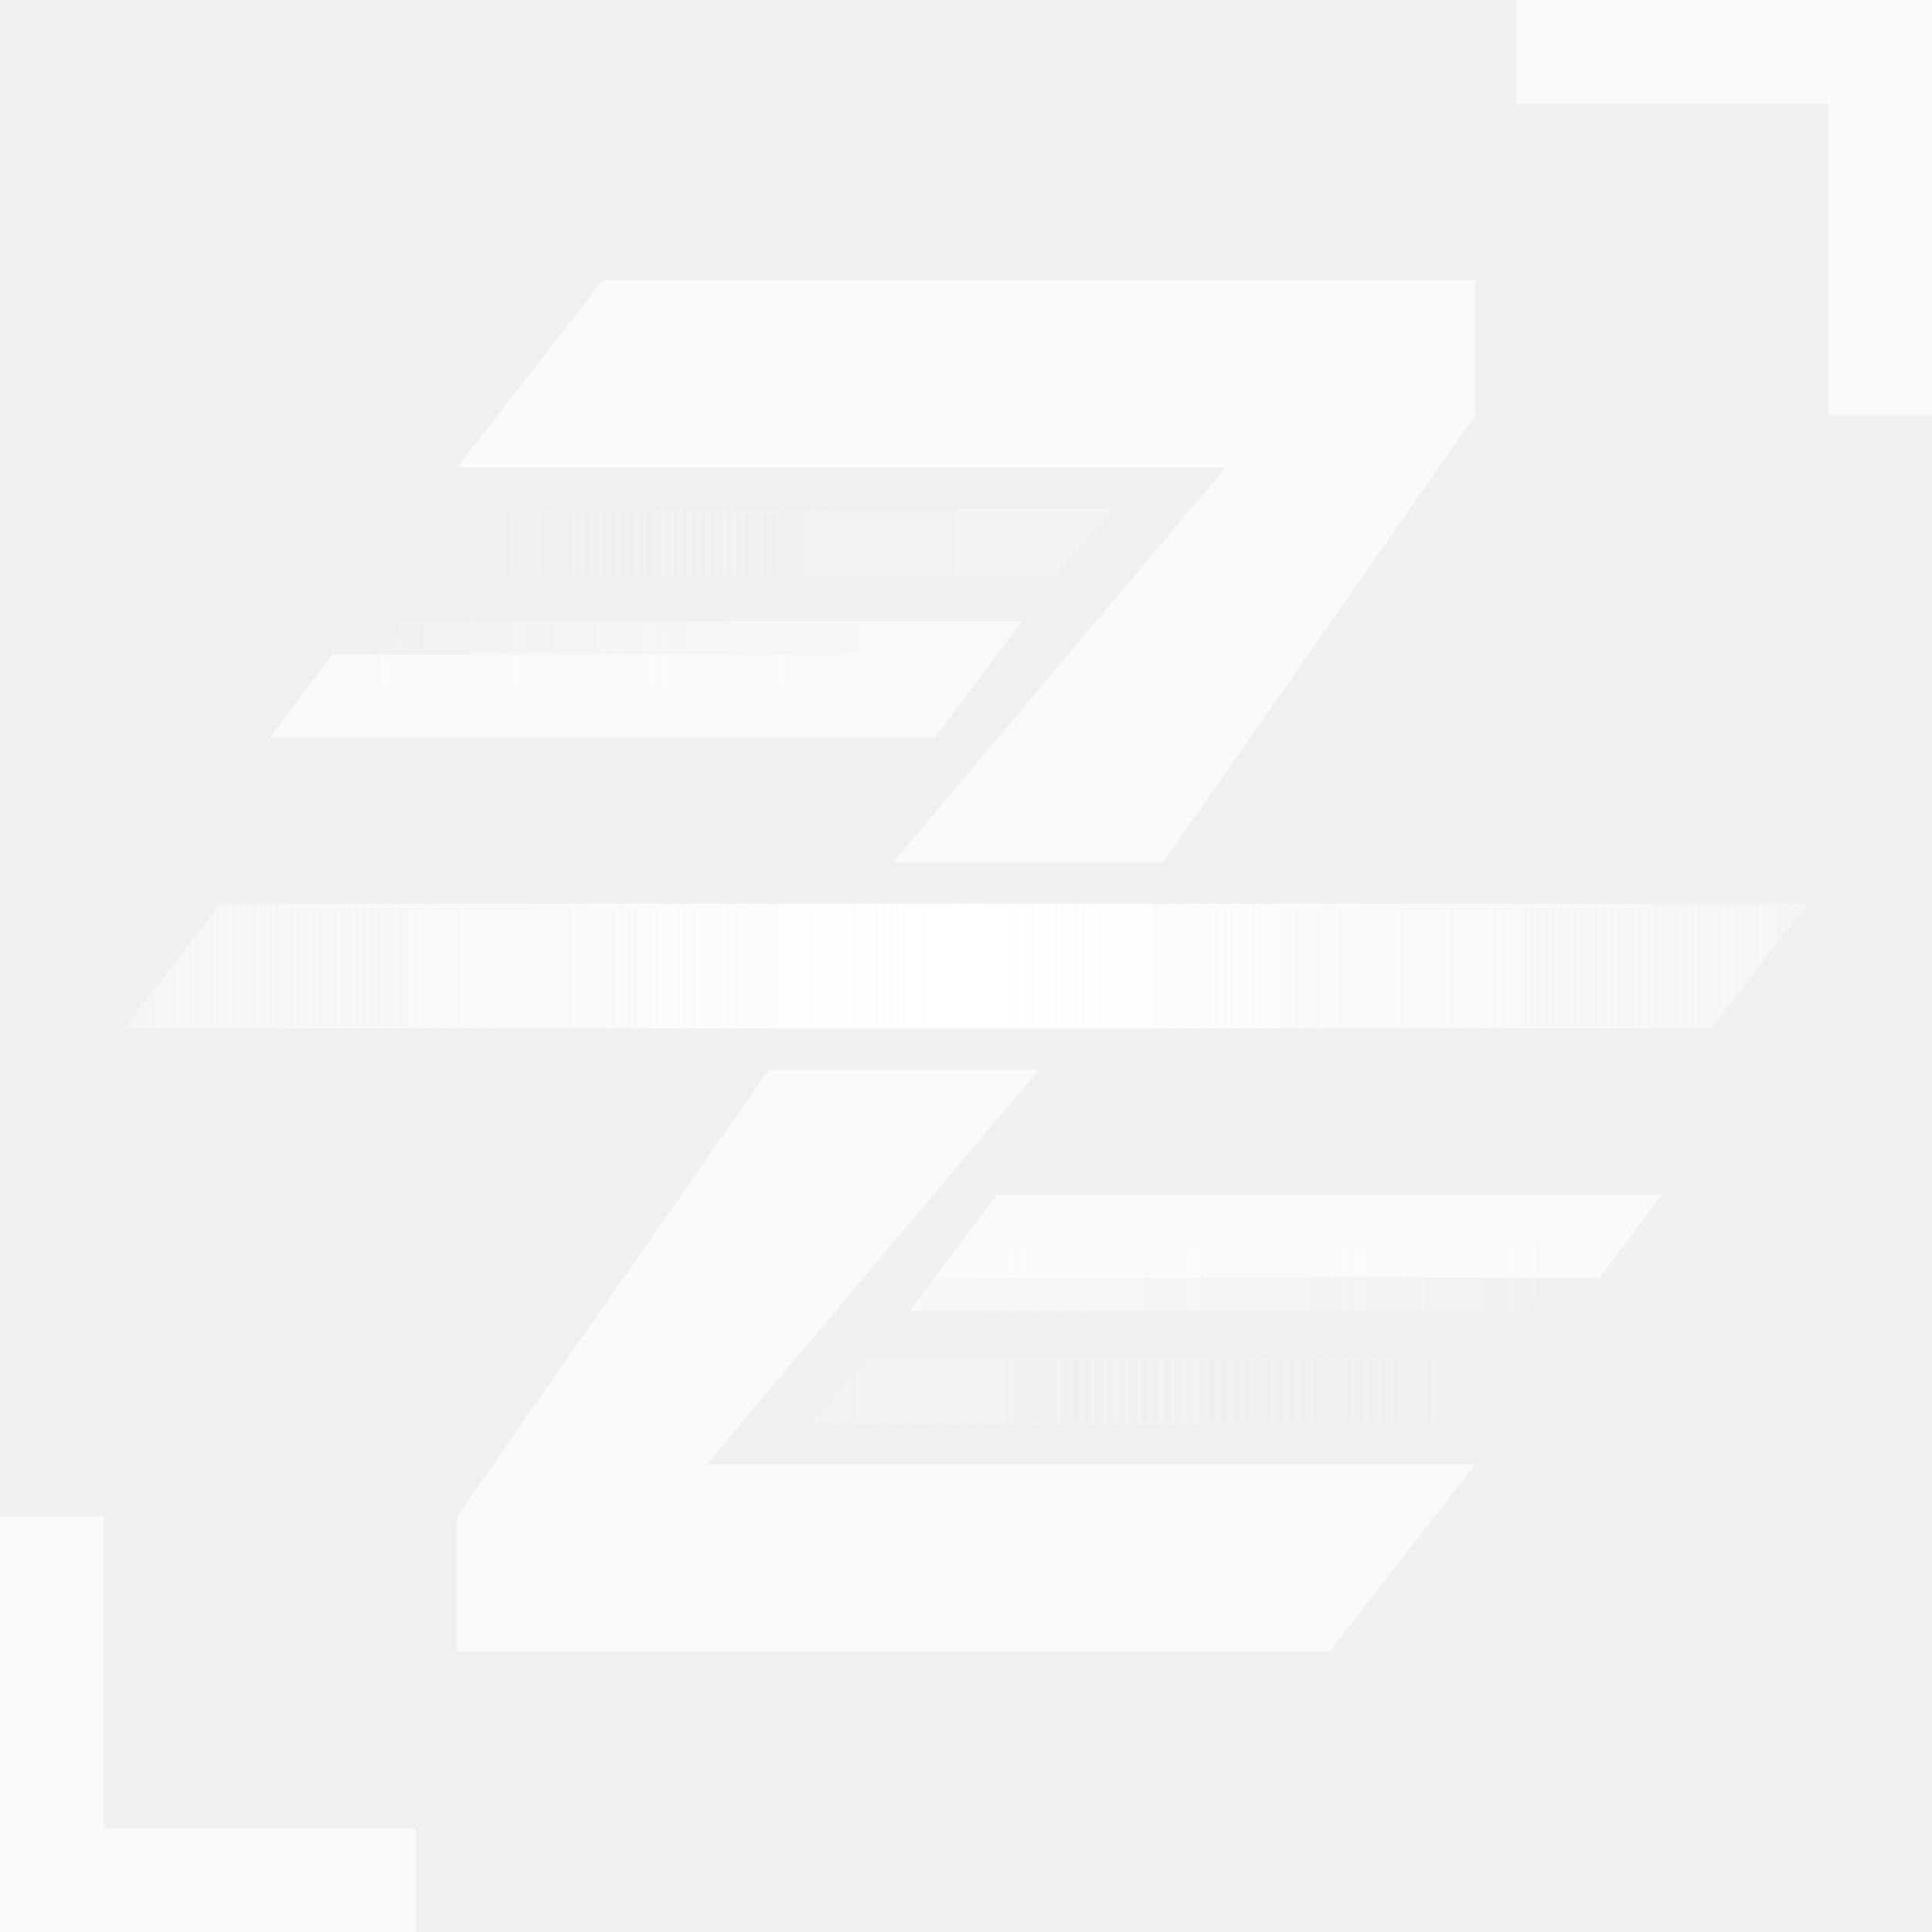
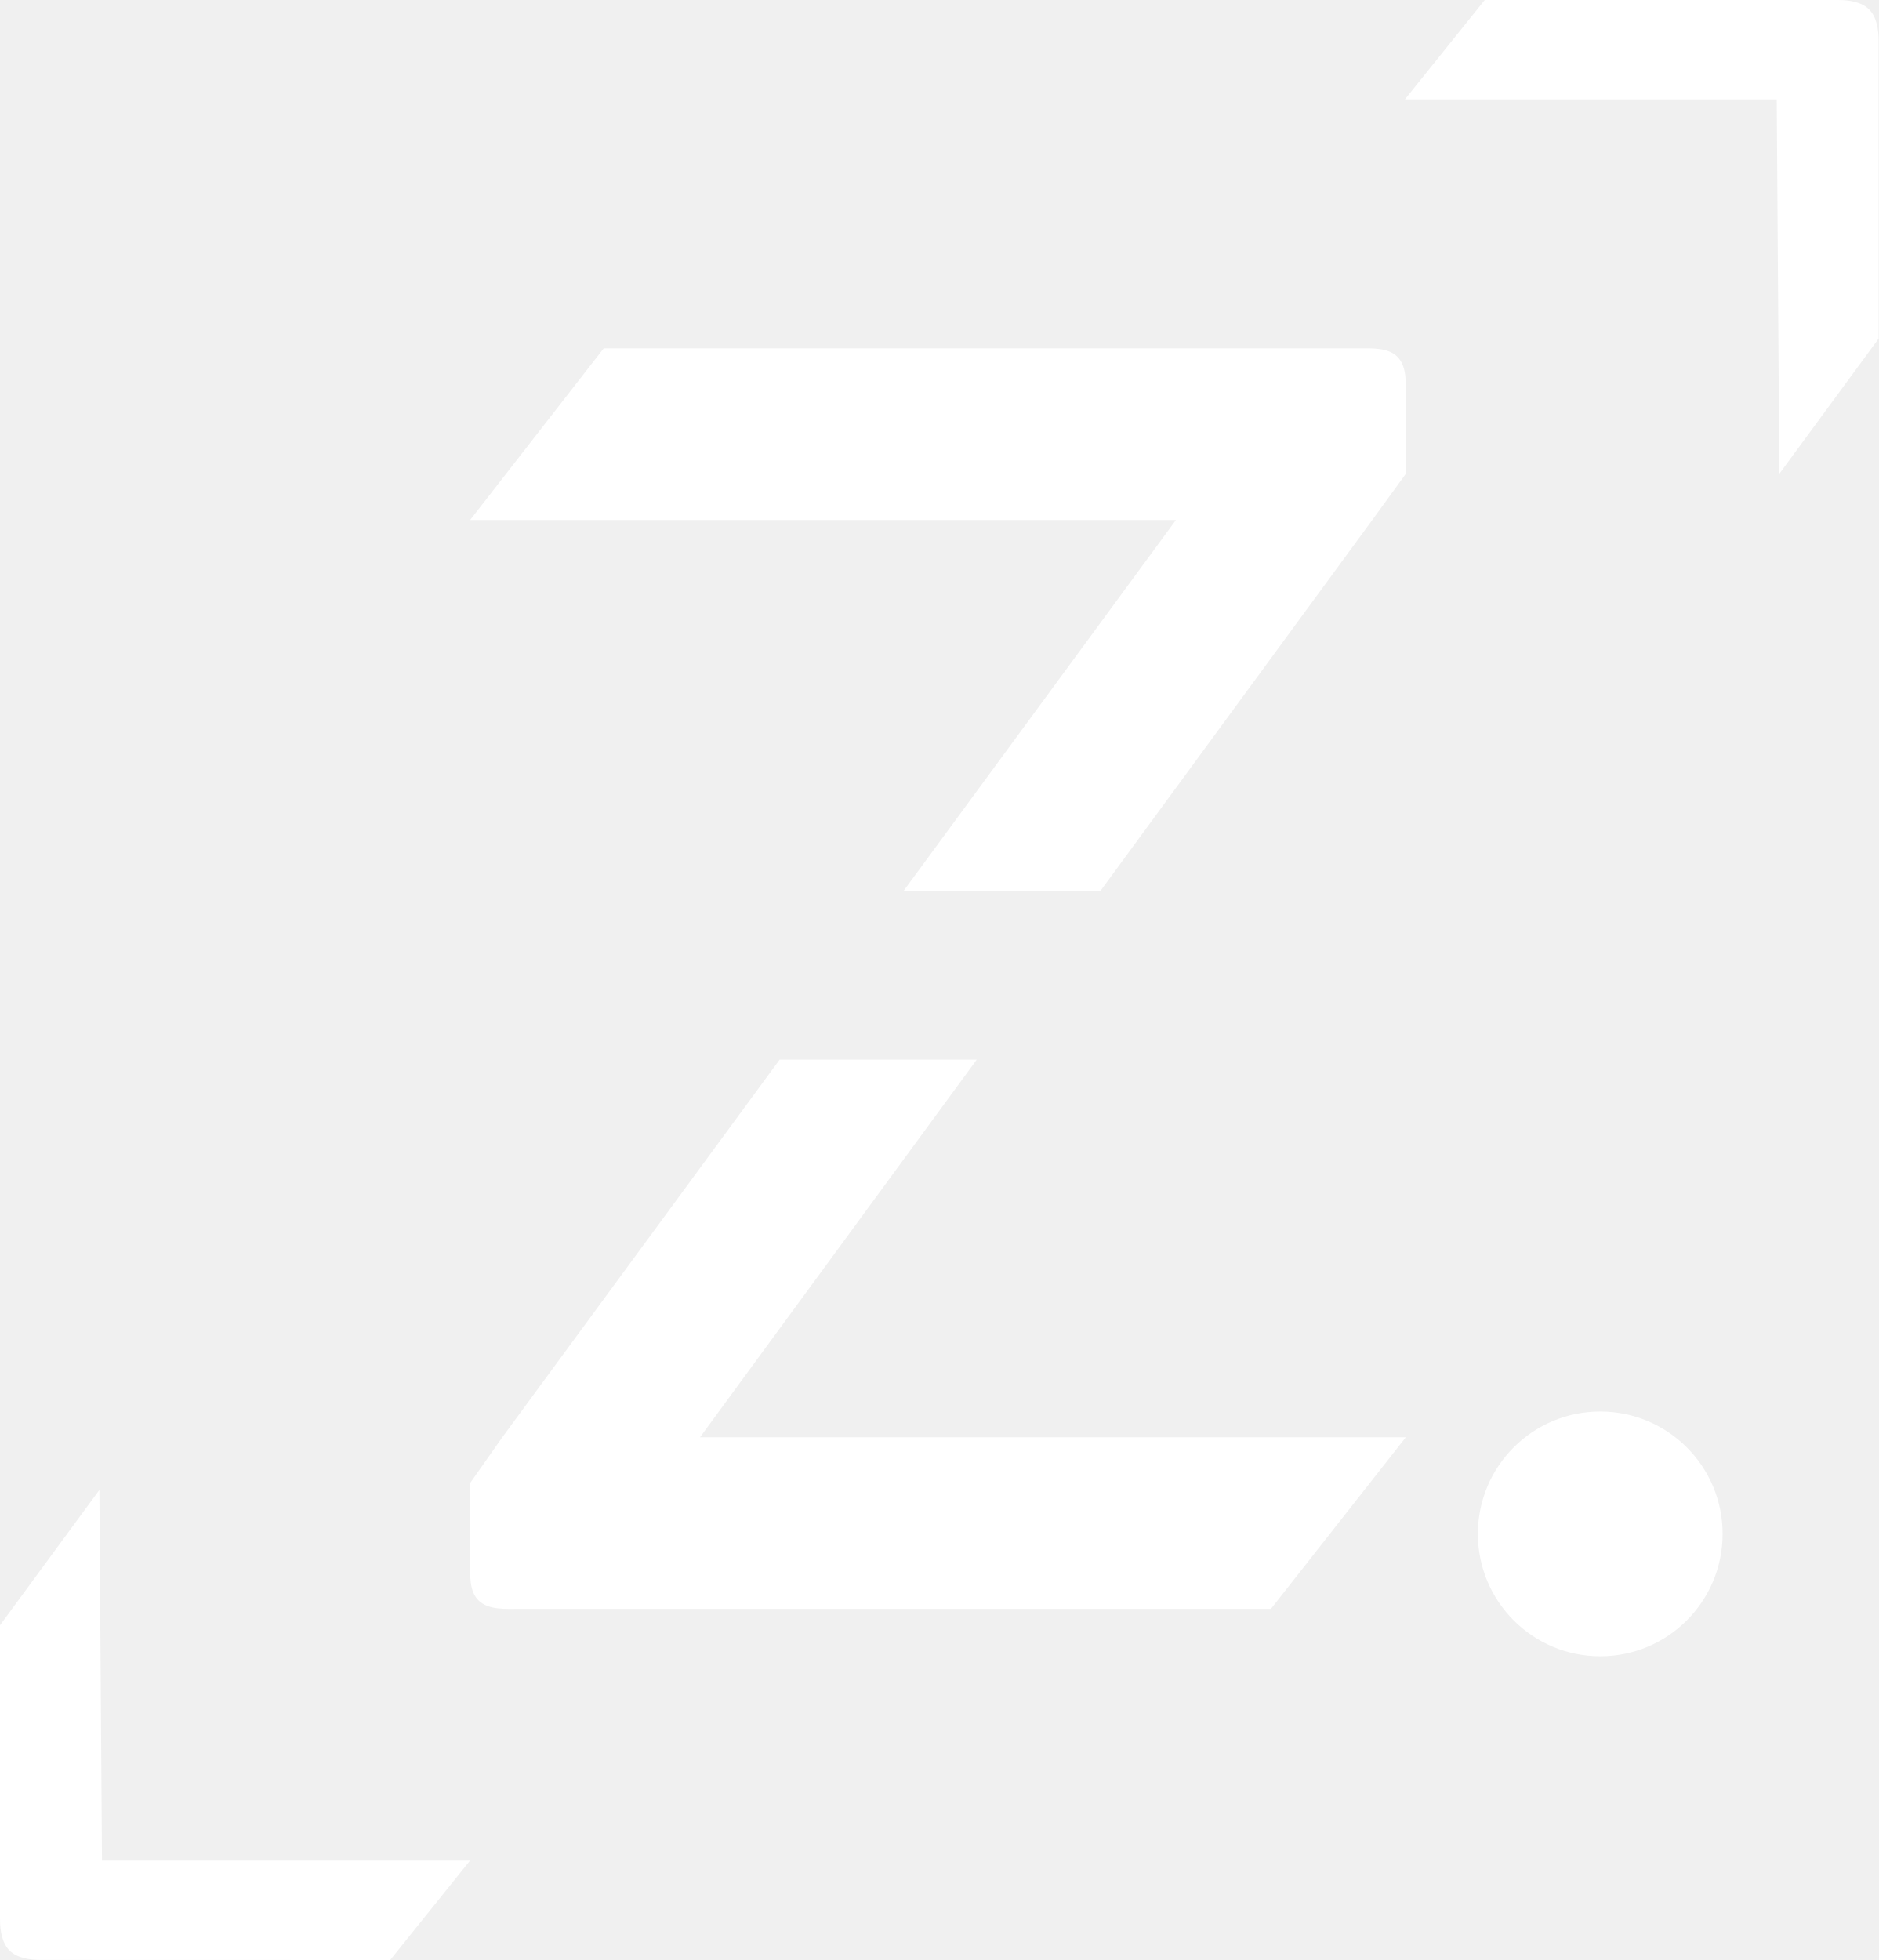
- <svg xmlns="http://www.w3.org/2000/svg" xmlns:xlink="http://www.w3.org/1999/xlink" width="465" height="465" viewBox="0 0 465 465">
+ <svg xmlns="http://www.w3.org/2000/svg" xml:space="preserve" width="1390.066" height="1450.068" viewBox="0 0 1390.066 1450.068">
  <defs>
-     <linearGradient id="J">
-       <stop offset="0" stop-color="#f0f0f0" stop-opacity="0" />
-       <stop offset=".105" stop-color="#f0f0f0" />
-       <stop offset=".5" stop-color="#f0f0f0" />
-       <stop offset=".895" stop-color="#f0f0f0" />
-       <stop offset="1" stop-color="#f0f0f0" stop-opacity="0" />
-     </linearGradient>
-     <linearGradient id="I">
-       <stop offset=".461" stop-color="#f0f0f0" />
-       <stop offset="1" stop-color="#fff" />
-     </linearGradient>
-     <linearGradient id="H">
-       <stop offset=".461" stop-color="#19181c" />
-       <stop offset="1" stop-color="#0b0a0d" />
-     </linearGradient>
-     <linearGradient id="G">
-       <stop offset=".642" stop-color="#780005" stop-opacity=".2" />
-       <stop offset=".942" stop-color="#a52000" />
-     </linearGradient>
-     <linearGradient id="F">
-       <stop offset=".059" stop-color="#be08ff" />
-       <stop offset=".362" stop-color="#002616" stop-opacity=".2" />
-     </linearGradient>
-     <linearGradient id="E">
-       <stop offset="0" stop-color="#505ff0" />
-       <stop offset=".42" stop-color="#047dfa" />
-       <stop offset=".503" stop-color="#1e5cff" />
-       <stop offset="1" stop-color="#2332be" />
-     </linearGradient>
-     <linearGradient id="D">
-       <stop offset="0" stop-color="#0b7dff" />
-       <stop offset=".917" stop-color="#0b7dff" stop-opacity="0" />
-     </linearGradient>
-     <linearGradient id="C">
-       <stop offset=".08" stop-color="#0b69ff" stop-opacity="0" />
-       <stop offset="1" stop-color="#0b69ff" />
-     </linearGradient>
-     <linearGradient id="B">
-       <stop offset=".642" stop-color="#780005" stop-opacity=".199" />
-       <stop offset=".943" stop-color="#a52000" />
-     </linearGradient>
-     <linearGradient id="A">
-       <stop offset=".059" stop-color="#be08ff" />
-       <stop offset=".358" stop-color="#002616" stop-opacity=".199" />
-     </linearGradient>
-     <linearGradient id="z">
-       <stop offset="0" stop-color="#044af1" />
-       <stop offset="1" stop-color="#2284ff" />
-     </linearGradient>
-     <linearGradient id="y">
-       <stop offset=".039" stop-color="#14cdff" />
-       <stop offset=".683" stop-color="#2a3cf9" />
-     </linearGradient>
-     <linearGradient id="x">
-       <stop offset="0" stop-color="#e8f0ff" stop-opacity=".553" />
-       <stop offset=".5" stop-color="#f7f5f9" />
-       <stop offset="1" stop-color="#e8f0ff" stop-opacity=".553" />
-     </linearGradient>
-     <linearGradient id="w">
-       <stop offset=".044" stop-color="#14cdff" />
-       <stop offset=".684" stop-color="#2a3cf9" />
-     </linearGradient>
-     <linearGradient id="v">
-       <stop offset="0" stop-color="#044af1" />
-       <stop offset="1" stop-color="#2284ff" />
-     </linearGradient>
-     <linearGradient id="u">
-       <stop offset="0" stop-color="#505ff0" />
-       <stop offset=".42" stop-color="#047dfa" />
-       <stop offset=".5" stop-color="#1e5cff" />
-       <stop offset="1" stop-color="#2332be" />
-     </linearGradient>
-     <linearGradient id="t">
-       <stop offset="0" stop-color="#044af1" stop-opacity=".353" />
-       <stop offset="1" stop-color="#044af1" stop-opacity="0" />
-     </linearGradient>
-     <linearGradient id="s">
-       <stop offset="0" stop-color="#044af1" />
-       <stop offset="1" stop-color="#044af1" stop-opacity=".082" />
-     </linearGradient>
-     <linearGradient id="r">
-       <stop offset="0" stop-color="#044af1" stop-opacity=".084" />
-       <stop offset="1" stop-color="#044af1" />
-     </linearGradient>
-     <linearGradient id="q">
-       <stop offset="0" stop-color="#044af1" stop-opacity="0" />
-       <stop offset="1" stop-color="#044af1" stop-opacity=".354" />
-     </linearGradient>
-     <linearGradient id="p">
-       <stop offset="0" stop-color="#0b3cc2" stop-opacity=".803" />
-       <stop offset=".5" stop-color="#0b62ff" />
-       <stop offset="1" stop-color="#0b3cc2" stop-opacity=".803" />
-     </linearGradient>
-     <linearGradient id="o">
-       <stop offset="0" stop-color="#0b0a0d" stop-opacity=".846" />
-       <stop offset="1" stop-color="#0b0a0d" stop-opacity=".015" />
-     </linearGradient>
-     <linearGradient id="n">
-       <stop offset="0" stop-color="#0b0a0d" stop-opacity=".244" />
-       <stop offset="1" stop-color="#0b0a0d" stop-opacity="0" />
-     </linearGradient>
-     <linearGradient id="m">
-       <stop offset="0" stop-color="#0b0a0d" stop-opacity=".01" />
-       <stop offset="1" stop-color="#0b0a0d" stop-opacity=".849" />
-     </linearGradient>
-     <linearGradient id="l">
-       <stop offset="0" stop-color="#0b0a0d" stop-opacity="0" />
-       <stop offset="1" stop-color="#0b0a0d" stop-opacity=".237" />
-     </linearGradient>
-     <linearGradient id="k">
-       <stop offset="0" stop-opacity=".795" />
-       <stop offset=".5" />
-       <stop offset="1" stop-opacity=".805" />
-     </linearGradient>
    <linearGradient id="j">
-       <stop offset="0" stop-color="#fafafa" stop-opacity=".846" />
-       <stop offset="1" stop-color="#fafafa" stop-opacity=".051" />
+       <stop offset="0" style="stop-color:#c6b9fd;stop-opacity:1" />
+       <stop offset="0.32" style="stop-color:#7c52d4;stop-opacity:1" />
    </linearGradient>
    <linearGradient id="i">
-       <stop offset="0" stop-color="#fafafa" stop-opacity=".237" />
-       <stop offset="1" stop-color="#fafafa" stop-opacity="0" />
+       <stop offset="0" style="stop-color:#c6b9fd;stop-opacity:1" />
+       <stop offset="0.29" style="stop-color:#7c52d4;stop-opacity:1" />
    </linearGradient>
    <linearGradient id="h">
-       <stop offset="0" stop-color="#ff0039" stop-opacity=".049" />
-       <stop offset="1" stop-color="#ff0039" stop-opacity=".846" />
+       <stop offset="0.12" style="stop-color:#7c52d4;stop-opacity:1" />
+       <stop offset="0.93" style="stop-color:#c6b9fd;stop-opacity:1" />
    </linearGradient>
    <linearGradient id="g">
-       <stop offset="0" stop-color="#ff0039" stop-opacity="0" />
-       <stop offset="1" stop-color="#ff0039" stop-opacity=".239" />
+       <stop offset="0.2" style="stop-color:#c6b9fd;stop-opacity:1" />
+       <stop offset="0.5" style="stop-color:#9774ef;stop-opacity:1" />
+       <stop offset="0.9" style="stop-color:#8556e4;stop-opacity:1" />
+     </linearGradient>
+     <linearGradient id="e">
+       <stop offset="0" style="stop-color:#af97f8;stop-opacity:1" />
+       <stop offset="0.32" style="stop-color:#6246a4;stop-opacity:1" />
+     </linearGradient>
+     <linearGradient id="d">
+       <stop offset="0" style="stop-color:#af97f8;stop-opacity:1" />
+       <stop offset="0.29" style="stop-color:#6246a4;stop-opacity:1" />
+     </linearGradient>
+     <linearGradient id="c">
+       <stop offset="0.12" style="stop-color:#6246a4;stop-opacity:1" />
+       <stop offset="0.93" style="stop-color:#af97f8;stop-opacity:1" />
    </linearGradient>
    <linearGradient id="f">
-       <stop offset="0" stop-color="#fafafa" stop-opacity=".549" />
-       <stop offset=".5" stop-color="#fff" />
-       <stop offset="1" stop-color="#fafafa" stop-opacity=".549" />
+       <stop offset="0.2" style="stop-color:#9774ef;stop-opacity:1" />
+       <stop offset="0.5" style="stop-color:#8556e4;stop-opacity:1" />
+       <stop offset="0.9" style="stop-color:#6246a4;stop-opacity:1" />
    </linearGradient>
-     <linearGradient id="e">
-       <stop offset="0" stop-color="#ff0039" stop-opacity=".553" />
-       <stop offset=".5" stop-color="#ff0048" />
-       <stop offset="1" stop-color="#ff0039" stop-opacity=".553" />
-     </linearGradient>
-     <linearGradient id="d">
-       <stop offset="0" stop-color="#ff0039" stop-opacity=".854" />
-       <stop offset="1" stop-color="#ff0039" stop-opacity=".049" />
-     </linearGradient>
-     <linearGradient id="c">
-       <stop offset="0" stop-color="#fafafa" stop-opacity=".047" />
-       <stop offset="1" stop-color="#fafafa" stop-opacity=".855" />
+     <linearGradient id="b">
+       <stop offset="0" style="stop-color:#555ce1;stop-opacity:1" />
+       <stop offset="1" style="stop-color:#aa5ad2;stop-opacity:1" />
    </linearGradient>
    <linearGradient id="a">
-       <stop offset="0" stop-color="#fafafa" stop-opacity="0" />
-       <stop offset="1" stop-color="#fafafa" stop-opacity=".235" />
+       <stop offset="0.4" style="stop-color:#7c52d4;stop-opacity:1" />
+       <stop offset="1" style="stop-color:#6246a4;stop-opacity:.722" />
    </linearGradient>
-     <linearGradient id="b">
-       <stop offset="0" stop-color="#ff0039" stop-opacity="0" />
-       <stop offset="1" stop-color="#ff0039" stop-opacity=".241" />
-     </linearGradient>
-     <linearGradient xlink:href="#a" id="ag" x1="161" x2="287.81" y1="153" y2="152.849" gradientTransform="translate(-32)" gradientUnits="userSpaceOnUse" />
-     <linearGradient xlink:href="#b" id="ai" x1="161" x2="287.678" y1="153" y2="153.007" gradientTransform="rotate(180 272.5 255)" gradientUnits="userSpaceOnUse" />
-     <linearGradient xlink:href="#c" id="ah" x1="161" x2="287.81" y1="153" y2="152.849" gradientTransform="translate(-52.5186 27)" gradientUnits="userSpaceOnUse" />
-     <linearGradient xlink:href="#d" id="aj" x1="161" x2="287.81" y1="153" y2="152.849" gradientTransform="translate(81.0167 177)" gradientUnits="userSpaceOnUse" />
-     <linearGradient xlink:href="#e" id="U" x1="55" x2="460" y1="255" y2="255" gradientUnits="userSpaceOnUse" />
-     <linearGradient xlink:href="#f" id="X" x1="55" x2="460" y1="255" y2="255" gradientUnits="userSpaceOnUse" />
-     <linearGradient xlink:href="#g" id="aa" x1="129" x2="293" y1="153" y2="153" gradientUnits="userSpaceOnUse" />
-     <linearGradient xlink:href="#h" id="ab" x1="108.481" x2="270.995" y1="180" y2="180" gradientUnits="userSpaceOnUse" />
-     <linearGradient xlink:href="#i" id="ao" x1="220" x2="384" y1="357" y2="357" gradientUnits="userSpaceOnUse" />
-     <linearGradient xlink:href="#j" id="ap" x1="243.983" x2="404.531" y1="330" y2="330" gradientUnits="userSpaceOnUse" />
-     <linearGradient xlink:href="#k" id="W" x1="55" x2="460" y1="255" y2="255" gradientUnits="userSpaceOnUse" />
-     <linearGradient xlink:href="#l" id="ae" x1="129" x2="293" y1="153" y2="153" gradientUnits="userSpaceOnUse" />
-     <linearGradient xlink:href="#m" id="af" x1="108.481" x2="270.995" y1="180" y2="180" gradientUnits="userSpaceOnUse" />
-     <linearGradient xlink:href="#n" id="am" x1="220" x2="384" y1="357" y2="357" gradientUnits="userSpaceOnUse" />
-     <linearGradient xlink:href="#o" id="an" x1="243.983" x2="404.531" y1="330" y2="330" gradientUnits="userSpaceOnUse" />
-     <linearGradient xlink:href="#p" id="V" x1="55" x2="460" y1="255" y2="255" gradientUnits="userSpaceOnUse" />
-     <linearGradient xlink:href="#q" id="ad" x1="129" x2="293" y1="153" y2="153" gradientUnits="userSpaceOnUse" />
-     <linearGradient xlink:href="#r" id="ac" x1="108.481" x2="270.995" y1="180" y2="180" gradientUnits="userSpaceOnUse" />
-     <linearGradient xlink:href="#s" id="ak" x1="243.983" x2="404.531" y1="330" y2="330" gradientUnits="userSpaceOnUse" />
-     <linearGradient xlink:href="#t" id="al" x1="220" x2="384" y1="357" y2="357" gradientUnits="userSpaceOnUse" />
-     <linearGradient xlink:href="#u" id="K" x1="-94" x2="512" y1="506.614" y2="53.858" gradientUnits="userSpaceOnUse" />
-     <linearGradient xlink:href="#v" id="Q" x1="380" x2="490" y1="90" y2="47.725" gradientUnits="userSpaceOnUse" />
-     <linearGradient xlink:href="#w" id="P" x1="25" x2="210" y1="487.5" y2="280" gradientUnits="userSpaceOnUse" />
-     <linearGradient xlink:href="#x" id="Z" x1="55" x2="460" y1="255" y2="255" gradientUnits="userSpaceOnUse" />
-     <linearGradient xlink:href="#y" id="aq" x1="25" x2="210" y1="487.5" y2="280" gradientUnits="userSpaceOnUse" />
-     <linearGradient xlink:href="#z" id="ar" x1="380" x2="490" y1="90" y2="47.487" gradientUnits="userSpaceOnUse" />
-     <linearGradient xlink:href="#A" id="as" x1="0" x2="380" y1="512" y2="90" gradientUnits="userSpaceOnUse" />
-     <linearGradient xlink:href="#B" id="at" x1="131.827" x2="490" y1="422.436" y2="22.5" gradientUnits="userSpaceOnUse" />
-     <linearGradient xlink:href="#C" id="R" x1="268.534" x2="383.966" y1="160" y2="160" gradientUnits="userSpaceOnUse" />
-     <linearGradient xlink:href="#D" id="T" x1="131.827" x2="245.673" y1="350" y2="350" gradientUnits="userSpaceOnUse" />
-     <linearGradient xlink:href="#E" id="M" x1="-94" x2="532.181" y1="508.466" y2="41.002" gradientUnits="userSpaceOnUse" />
-     <linearGradient xlink:href="#F" id="au" x1="0" x2="383.173" y1="512" y2="87.564" gradientUnits="userSpaceOnUse" />
-     <linearGradient xlink:href="#G" id="ax" x1="131.827" x2="490" y1="422.436" y2="22.5" gradientUnits="userSpaceOnUse" />
-     <linearGradient xlink:href="#J" id="S" x1="272.5" x2="380" y1="230" y2="90" gradientUnits="userSpaceOnUse" />
-     <linearGradient xlink:href="#F" id="aw" x1="0" x2="383.173" y1="512" y2="87.564" gradientUnits="userSpaceOnUse" />
-     <linearGradient xlink:href="#E" id="L" x1="-94" x2="532.181" y1="508.466" y2="41.002" gradientUnits="userSpaceOnUse" />
-     <linearGradient xlink:href="#x" id="Y" x1="55" x2="460" y1="255" y2="255" gradientUnits="userSpaceOnUse" />
-     <linearGradient xlink:href="#G" id="av" x1="131.827" x2="490" y1="422.436" y2="22.5" gradientUnits="userSpaceOnUse" />
-     <radialGradient xlink:href="#H" id="N" cx="256" cy="256" r="350" fx="256" fy="256" gradientUnits="userSpaceOnUse" />
-     <radialGradient xlink:href="#I" id="O" cx="256" cy="256" r="350" fx="256" fy="256" gradientUnits="userSpaceOnUse" />
  </defs>
-   <path fill="#fafafa" fill-rule="evenodd" d="M25 440h75v25H25ZM0 365h25v100H0ZM440 25h-75V0h75Zm25 75h-25V0h25zM145 67.5l-35 45h185l-80 95h65L355 100V67.5ZM185 257.5 110 365v32.5h210l35-45H170l80-95z" />
-   <path fill="url(#X)" fill-rule="evenodd" d="M78 240h382l-23 30H55Z" transform="translate(-25 -22.5)" />
-   <g fill-rule="evenodd">
-     <path fill="#fafafa" d="M80 157.5h160l-15 20H65Z" />
-     <path fill="url(#ag)" d="M143 145h150l-14 16H129Z" transform="translate(-25 -22.5)" />
-     <path fill="url(#ah)" d="M122.481 172h148.514l-11.99 16H108.481Z" transform="translate(-25 -22.5)" />
+   <g style="display:inline">
+     <path d="m776.68 557.723-98.856 127.002h522.263l-201.81 274.766h145.676l201.41-274.766 24.812-34.164s.075-40.561 0-55.561c-.053-10.536 1.214-23.488-6.175-31-6.936-7.051-19.11-6.283-29-6.277-14.954.008-558.32 0-558.32 0m130.158 526.26-205.172 279.343-23.842 33.899s-.064 42.827 0 57.775c.042 9.883-.848 22.047 6.176 29 7.492 7.418 20.457 6.278 31 6.277h555.403l99.772-126.951H847.933l204.765-279.344z" style="display:inline;opacity:1;fill:#fff;fill-opacity:1;fill-rule:evenodd;stroke:none;stroke-width:32;stroke-linecap:square;stroke-dasharray:none;stroke-opacity:1" transform="translate(-329.982 -300)" />
  </g>
-   <g fill-rule="evenodd">
-     <path fill="#fafafa" d="M385 307.5H225l15-20h160z" />
-     <path fill="url(#ao)" d="M370 365H220l14-16h150z" transform="translate(-25 -22.5)" />
-     <path fill="url(#ap)" d="M256.017 322h148.514l-11.99 16H243.983z" transform="translate(-25 -22.5)" />
+   <g style="display:inline">
+     <path d="M1604.583 1434.822a90.54 90.54 0 0 1-90.54 90.539 90.54 90.54 0 0 1-90.539-90.54 90.54 90.54 0 0 1 90.54-90.539 90.54 90.54 0 0 1 90.539 90.54" style="display:inline;opacity:1;fill:#fff;fill-opacity:1;fill-rule:evenodd;stroke:none;stroke-width:4.527;stroke-linecap:square" transform="translate(-329.982 -300)" />
+   </g>
+   <g style="display:inline">
+     <path d="m677.76 1676.55-59.068 73.518S375 1750 360 1750c-8.014 0-17.333-1.333-23-7s-7-14.986-7-23c0-15-.018-217.573-.018-217.573l73.536-100.12 1.918 274.243zM1369.518 373.517 1428.586 300H1690c8.014 0 17.333 1.333 23 7s7 14.986 7 23c0 15 .048 220.481.048 220.481l-73.499 100.069-1.916-277.033z" style="display:inline;opacity:1;fill:#fff;fill-opacity:1;fill-rule:evenodd;stroke-width:52;stroke-linecap:square" transform="translate(-329.982 -300)" />
+   </g>
+   <g style="display:inline">
+     <path fill="none" d="M329.982 300h1390.066v1450.068H329.982z" style="opacity:1;fill:#0b0a0d;fill-opacity:0;stroke-width:10.4;stroke-linecap:round" transform="translate(-329.982 -300)" />
  </g>
</svg>
